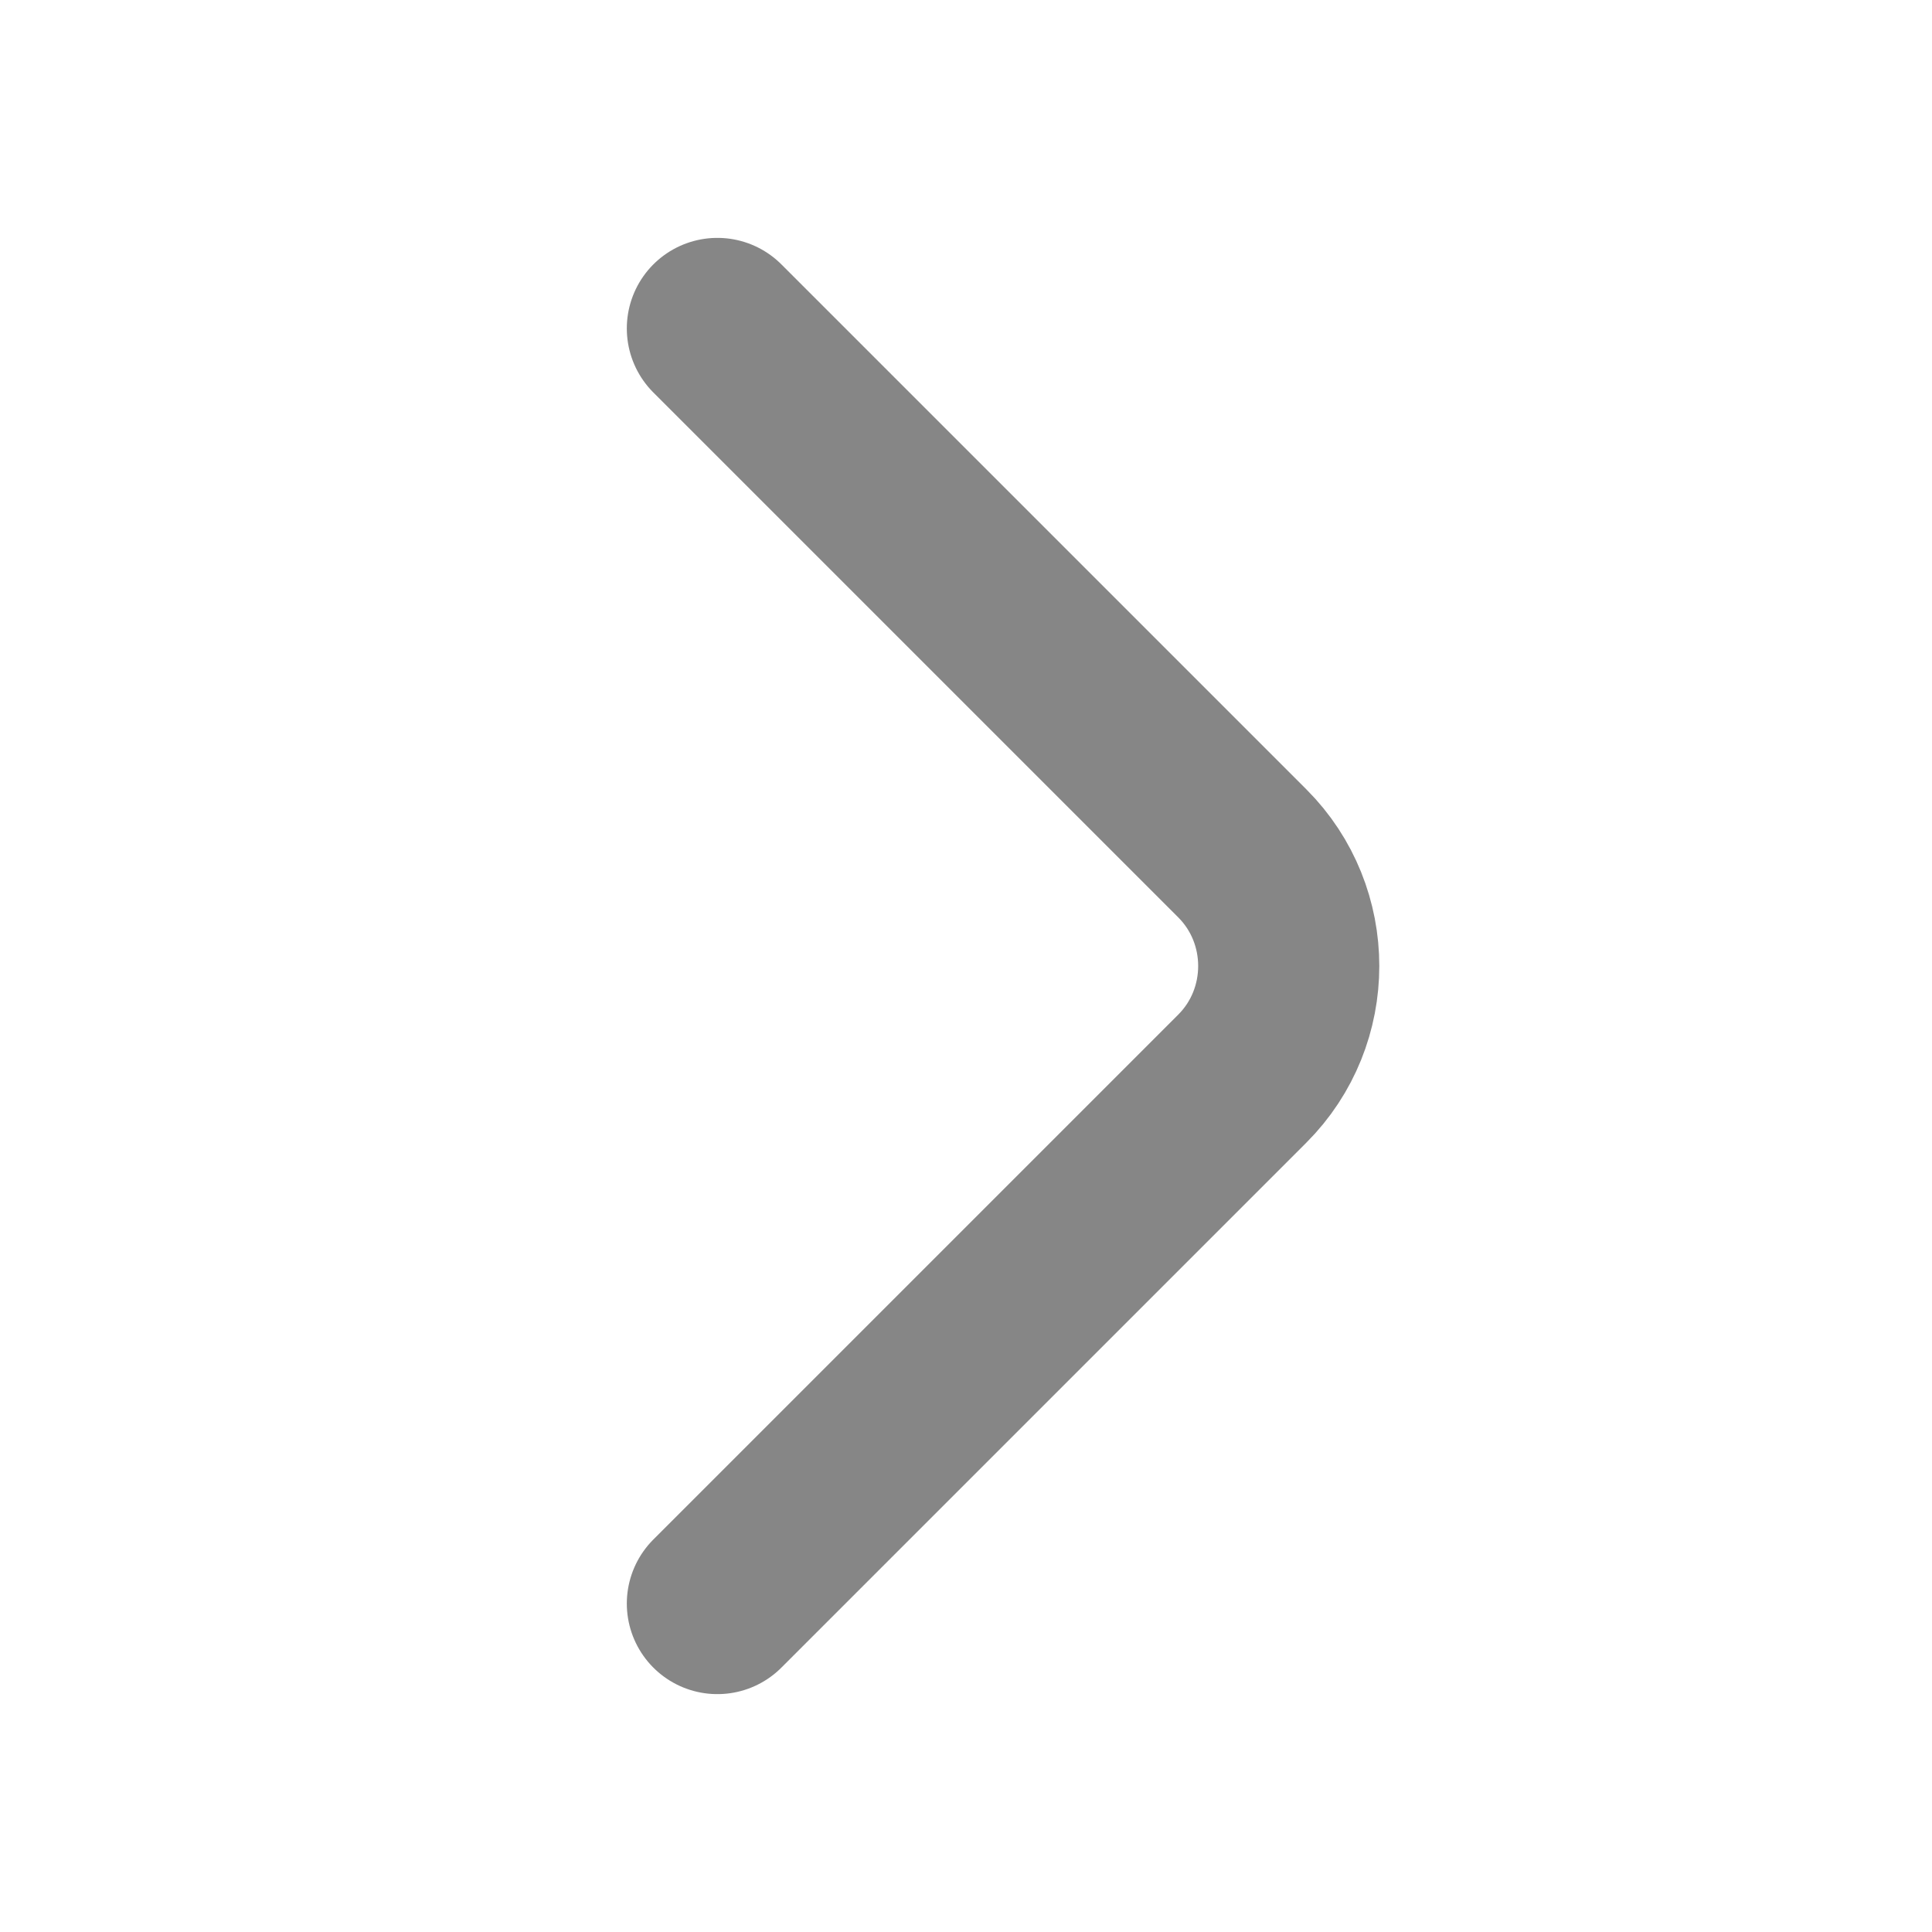
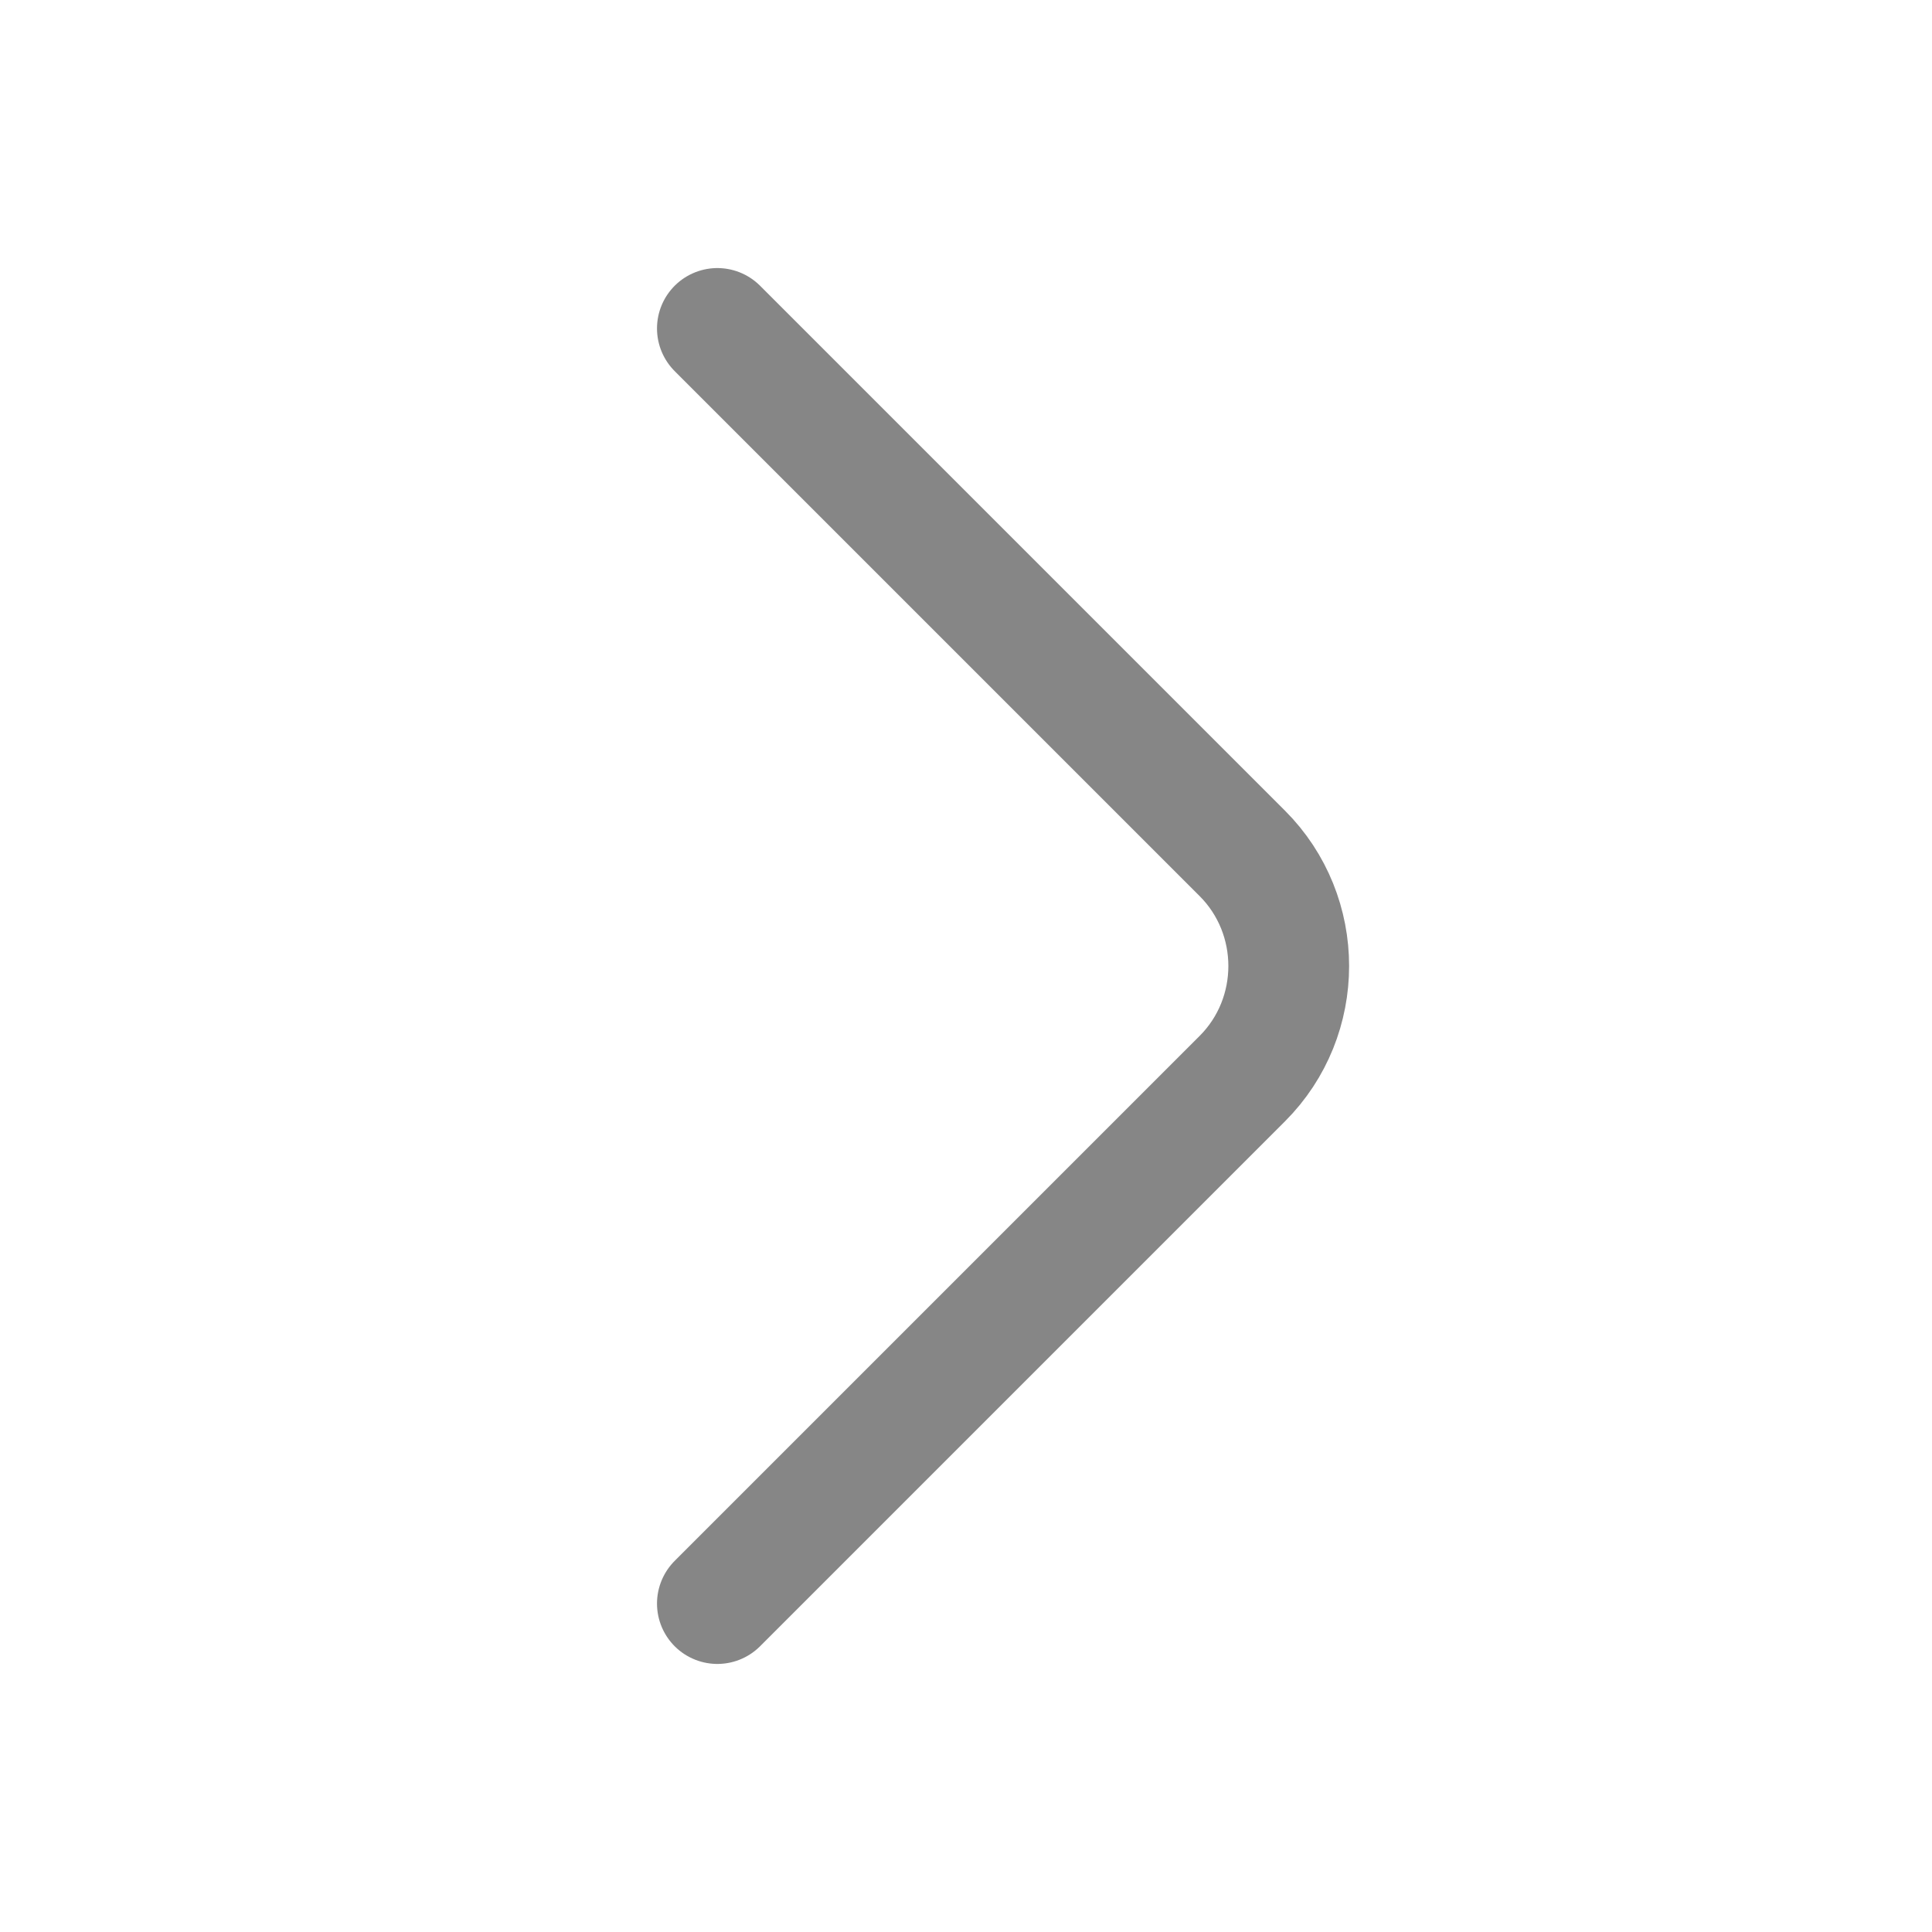
<svg xmlns="http://www.w3.org/2000/svg" width="16" height="16" viewBox="0 0 16 16" fill="none">
-   <path d="M5.941 13.28L10.288 8.933C10.801 8.42 10.801 7.58 10.288 7.067L5.941 2.72" stroke="#868686" stroke-width="1.5" stroke-miterlimit="10" stroke-linecap="round" stroke-linejoin="round" />
+   <path d="M5.941 13.28L10.288 8.933C10.801 8.42 10.801 7.58 10.288 7.067L5.941 2.72" stroke="#868686" strokeWidth="1.5" strokeMiterlimit="10" stroke-linecap="round" stroke-linejoin="round" />
</svg>
